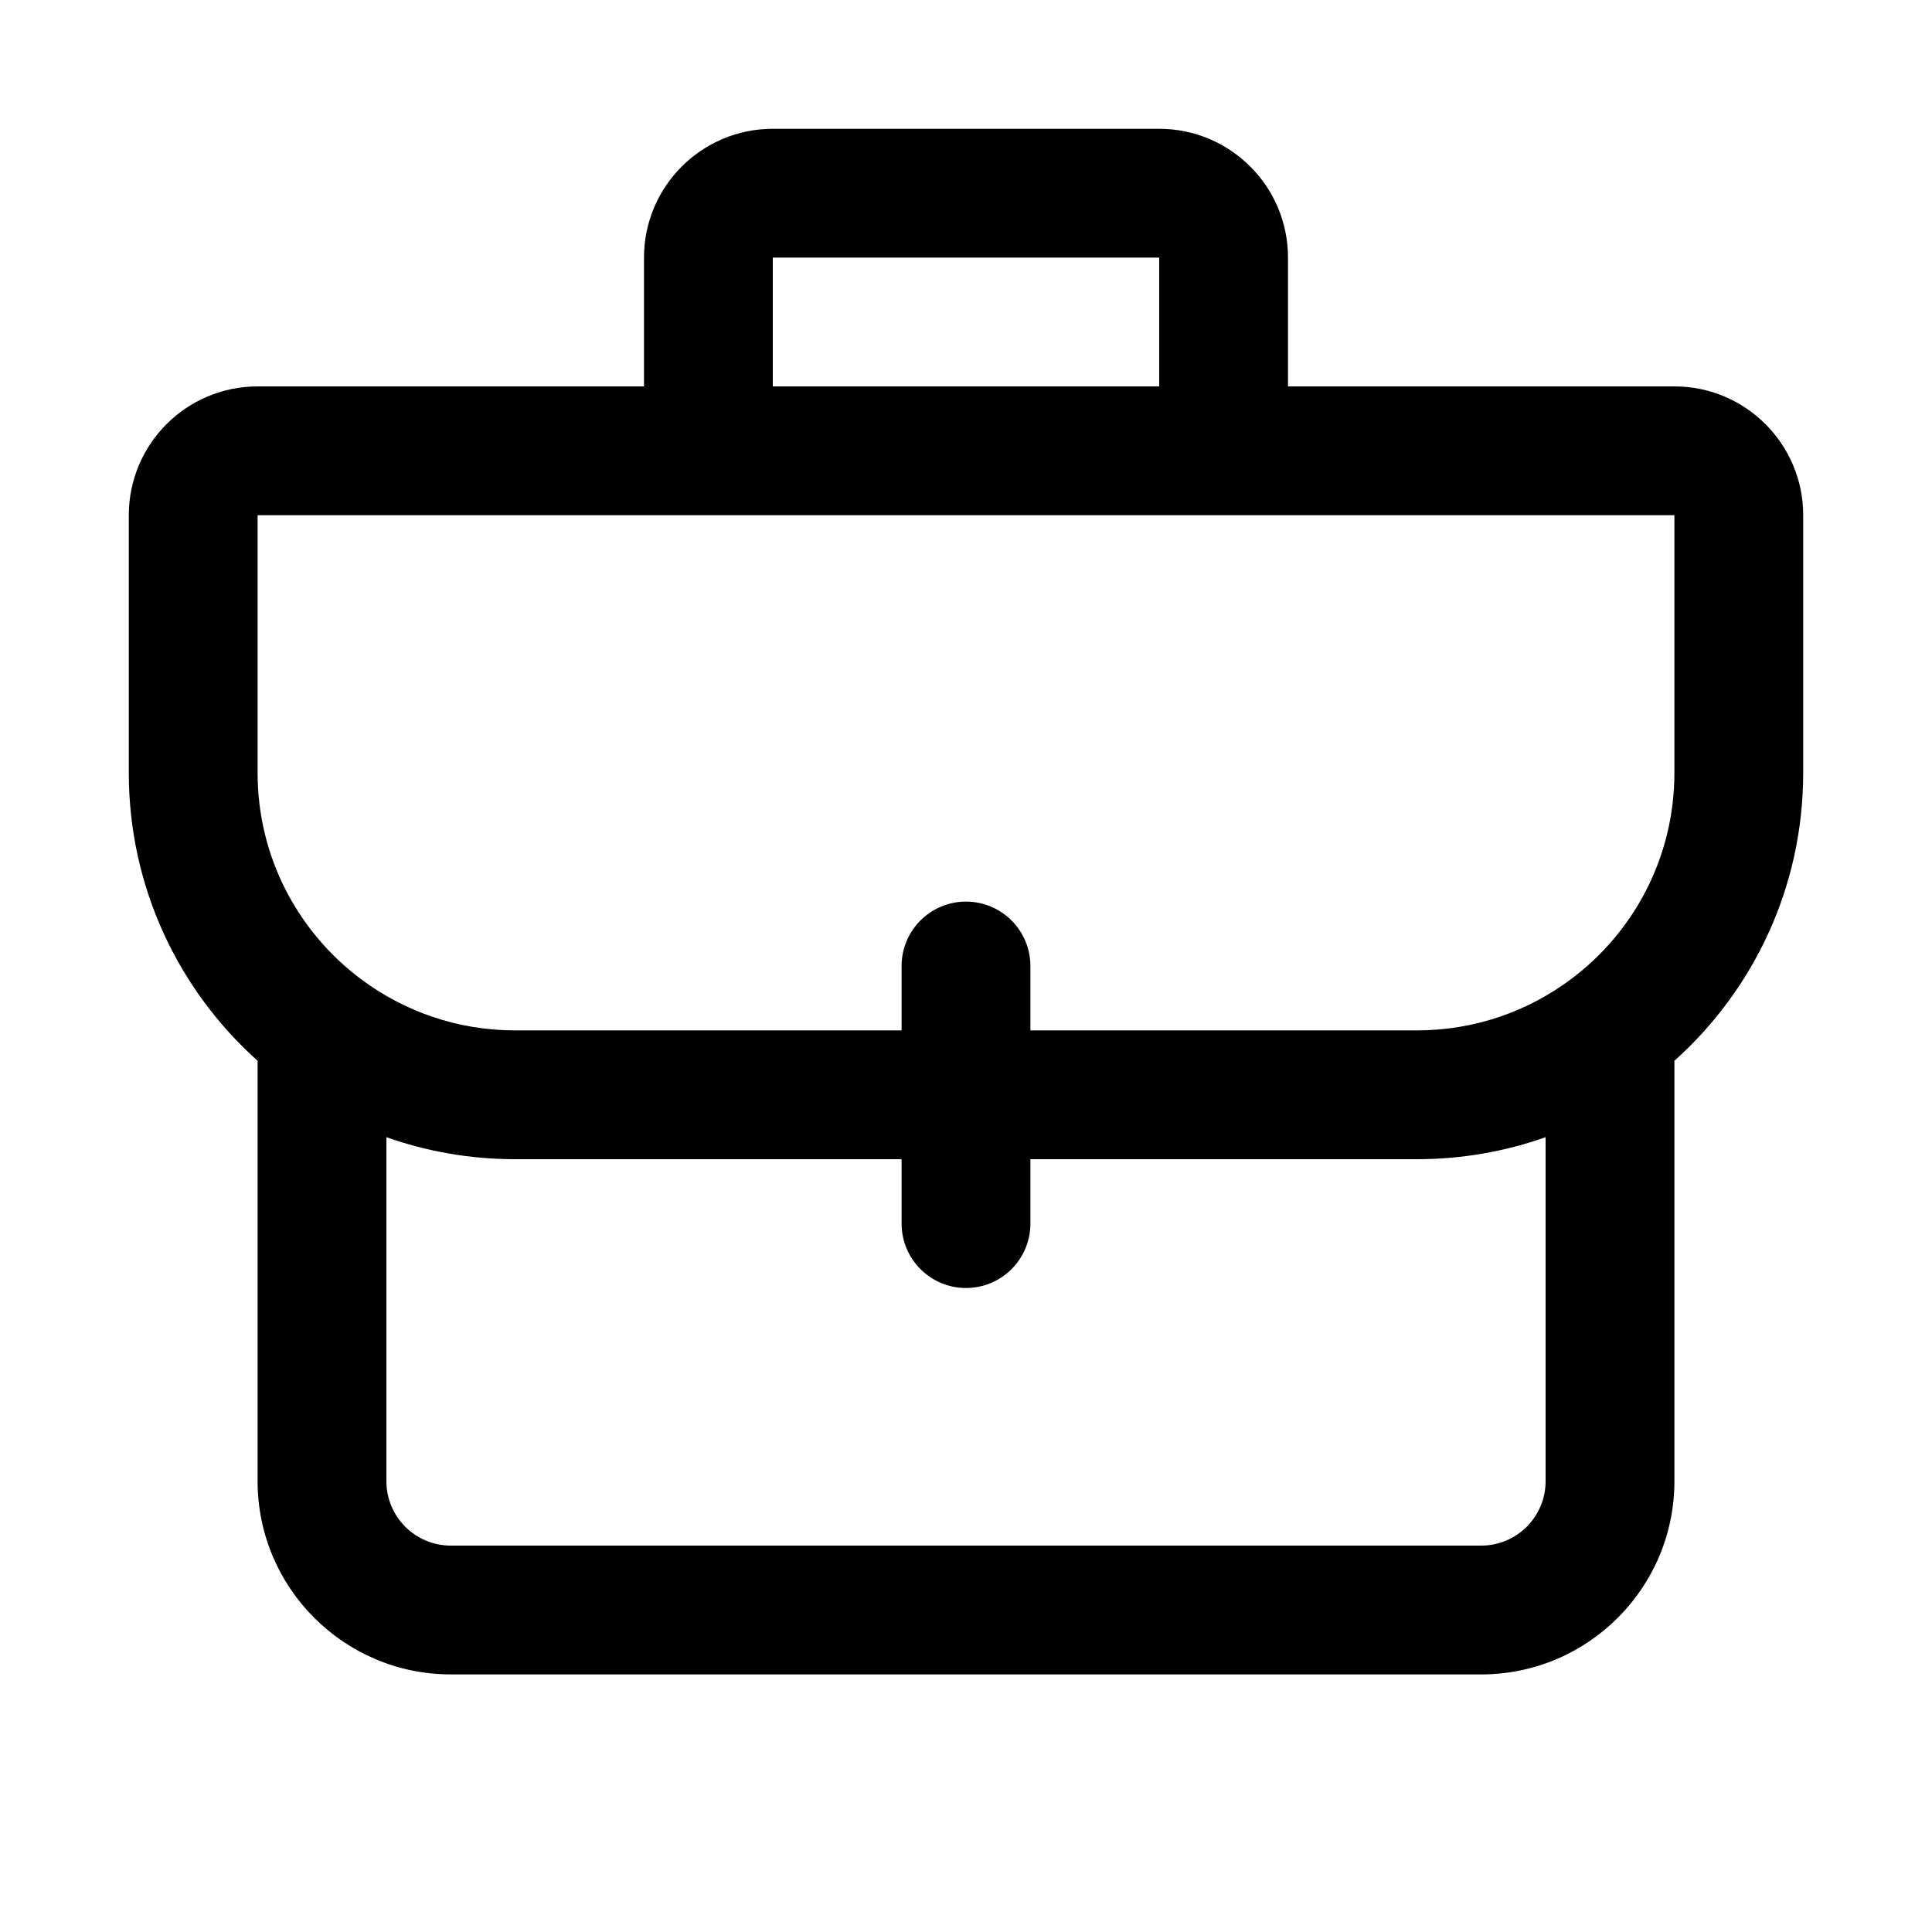
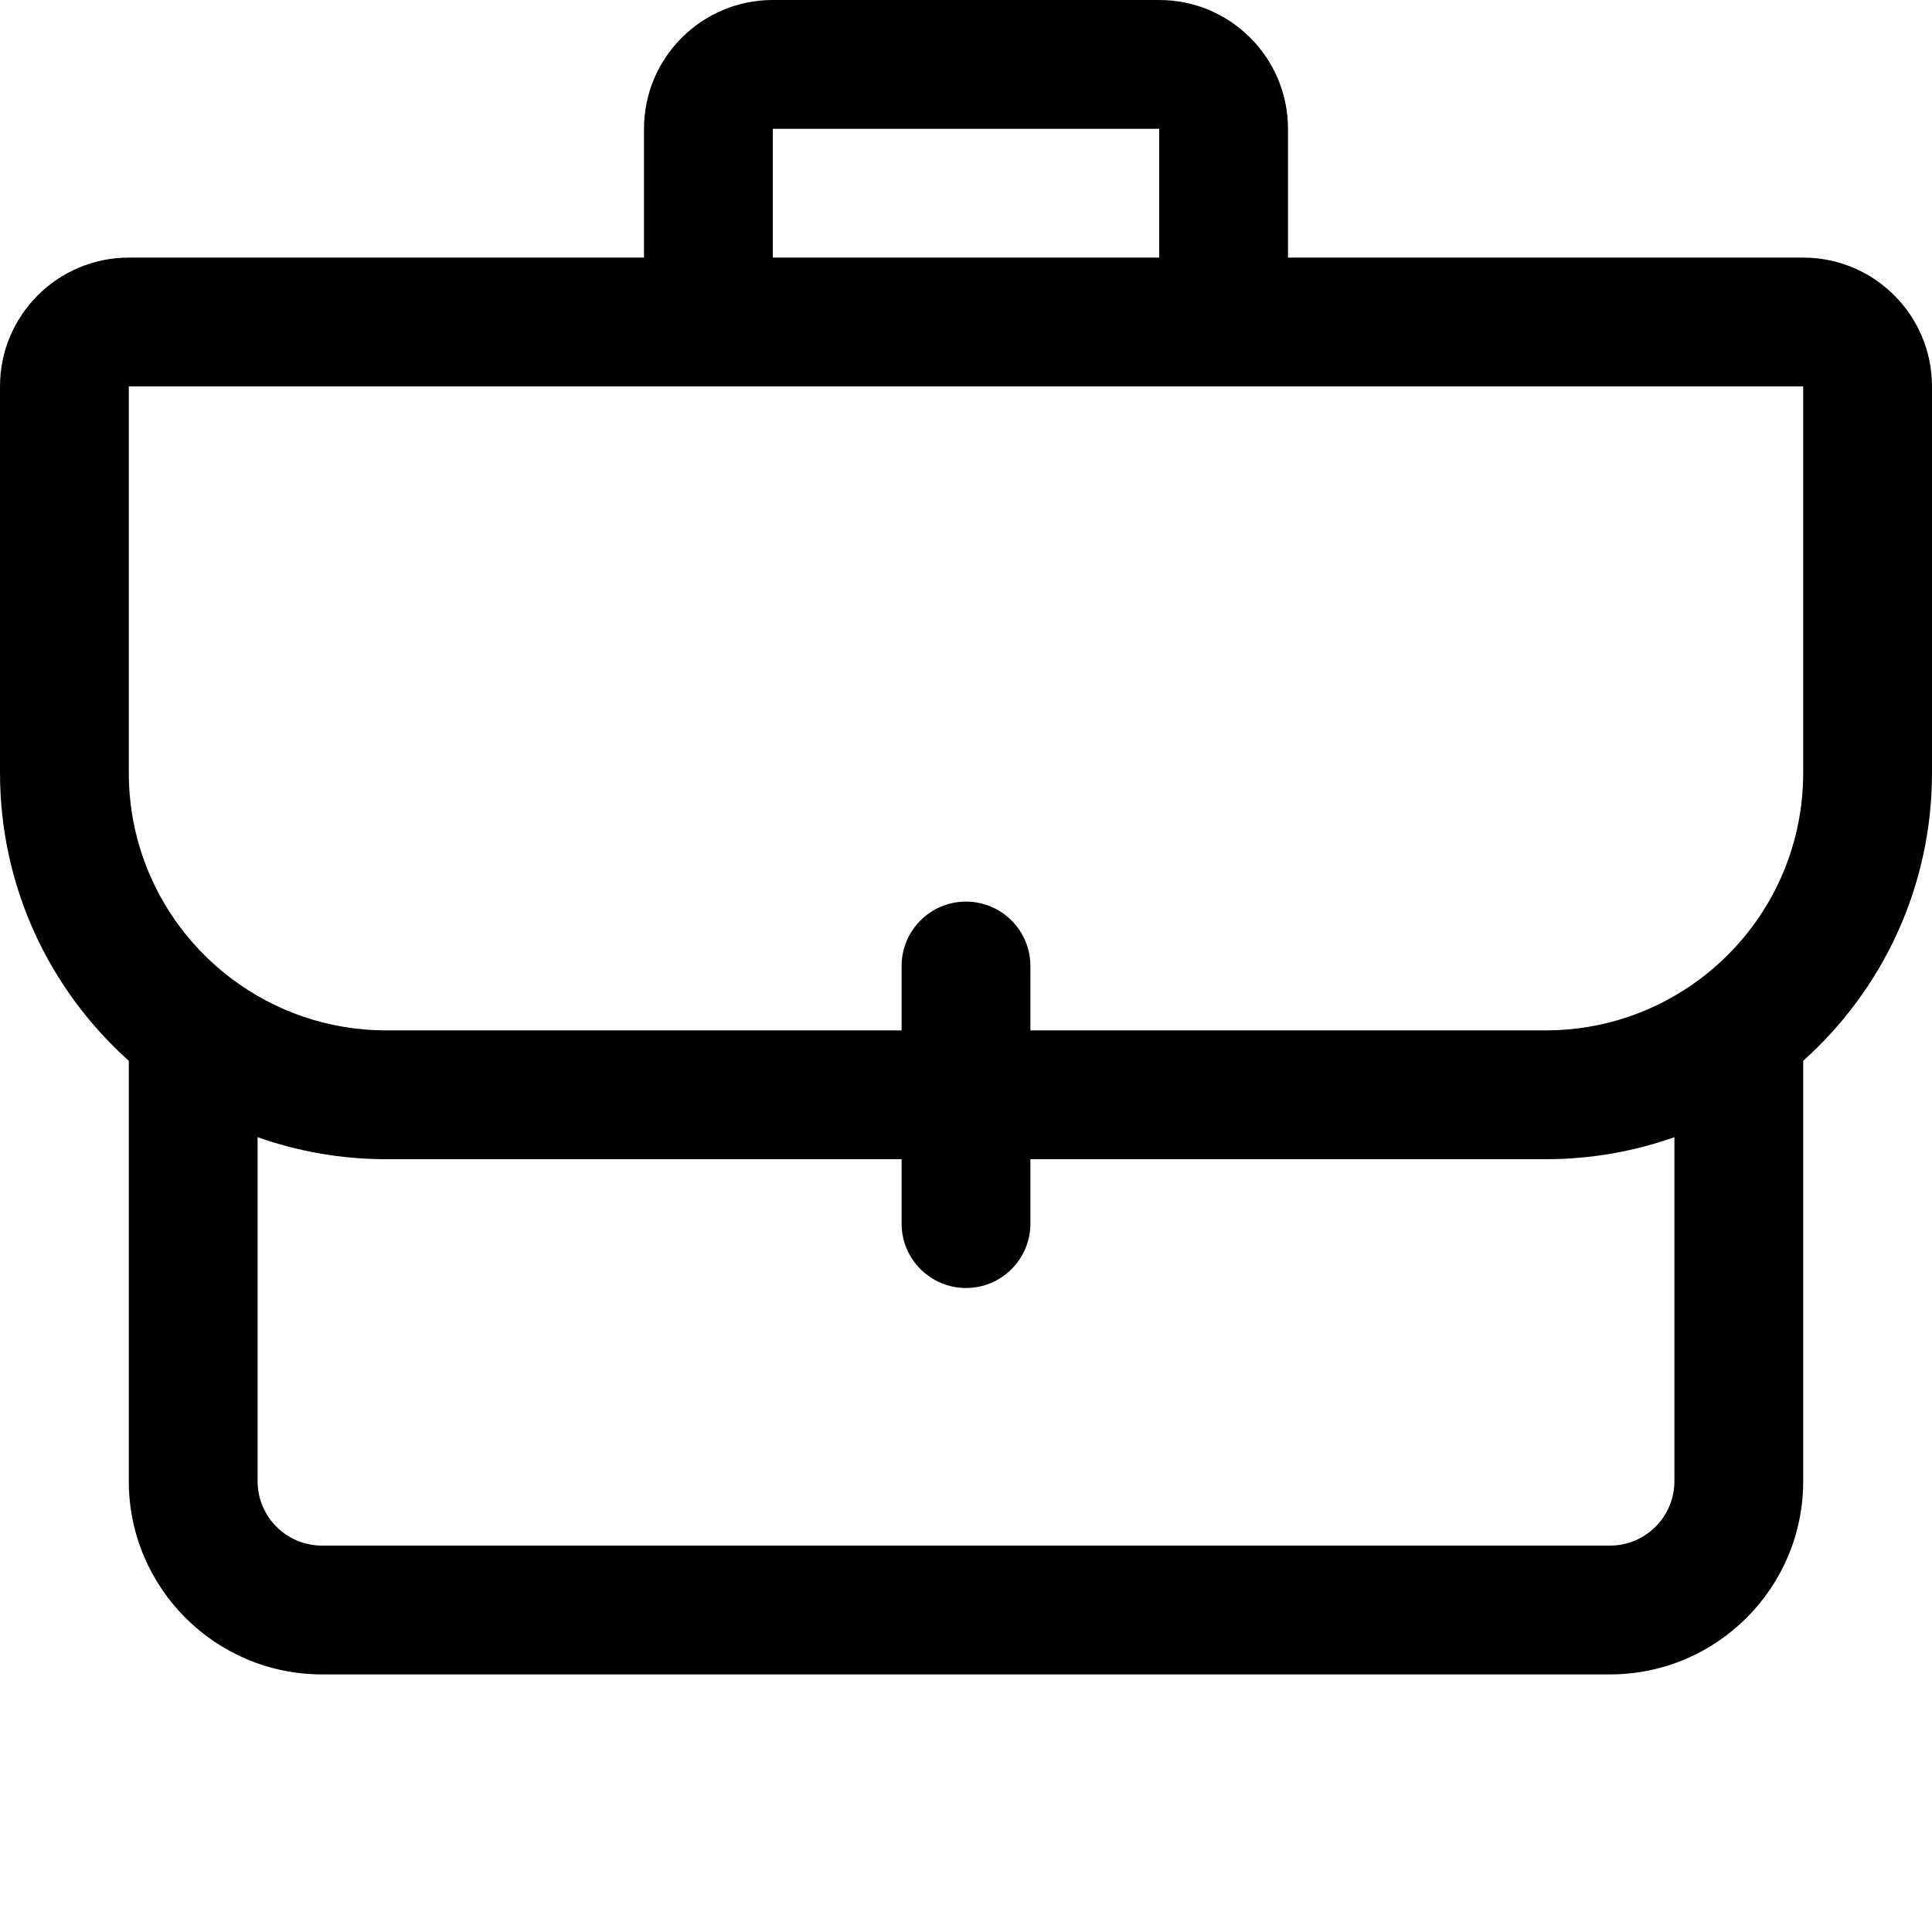
<svg xmlns="http://www.w3.org/2000/svg" width="15" height="15" fill="none" viewBox="0 0 15 15">
-   <path fill-rule="evenodd" clip-rule="evenodd" d="M5 2C5 1.448 5.448 1 6 1H9C9.552 1 10 1.448 10 2V3H13C13.552 3 14 3.448 14 4V6C14 6.889 13.613 7.687 13 8.236V11.5C13 12.328 12.328 13 11.5 13H3.5C2.672 13 2 12.328 2 11.5V8.236C1.387 7.687 1 6.889 1 6V4C1 3.448 1.448 3 2 3H5V2ZM9 2V3H6V2H9ZM2 4H5H5.5H9.5H10H13V6C13 6.654 12.687 7.235 12.2 7.6C11.866 7.851 11.451 8 11 8H8V7.5C8 7.224 7.776 7 7.5 7C7.224 7 7 7.224 7 7.5V8H4C3.549 8 3.135 7.851 2.8 7.6C2.313 7.234 2 6.654 2 6V4ZM7 9H4C3.65 9 3.313 8.94 3 8.829V11.5C3 11.776 3.224 12 3.5 12H11.5C11.776 12 12 11.776 12 11.5V8.829C11.687 8.94 11.35 9 11 9H8V9.5C8 9.776 7.776 10 7.5 10C7.224 10 7 9.776 7 9.5V9Z" fill="currentColor" />
+   <path fill-rule="evenodd" clip-rule="evenodd" d="M5 1C5 0.448 5.448 0 6 0H9C9.552 0 10 0.448 10 1V2H14C14.552 2 15 2.448 15 3V6C15 6.889 14.613 7.687 14 8.236V11.5C14 12.328 13.328 13 12.5 13H2.5C1.672 13 1 12.328 1 11.5V8.236C0.387 7.687 0 6.889 0 6V3C0 2.448 0.448 2 1 2H5V1ZM9 1V2H6V1H9ZM1 3H5H5.5H9.5H10H14V6C14 6.654 13.687 7.235 13.2 7.6C12.866 7.851 12.451 8 12 8H8V7.5C8 7.224 7.776 7 7.5 7C7.224 7 7 7.224 7 7.5V8H3C2.549 8 2.135 7.851 1.8 7.6C1.313 7.234 1 6.654 1 6V3ZM7 9H3C2.65 9 2.313 8.94 2 8.829V11.5C2 11.776 2.224 12 2.5 12H12.5C12.776 12 13 11.776 13 11.5V8.829C12.687 8.94 12.35 9 12 9H8V9.5C8 9.776 7.776 10 7.5 10C7.224 10 7 9.776 7 9.5V9Z" fill="currentColor" />
</svg>
